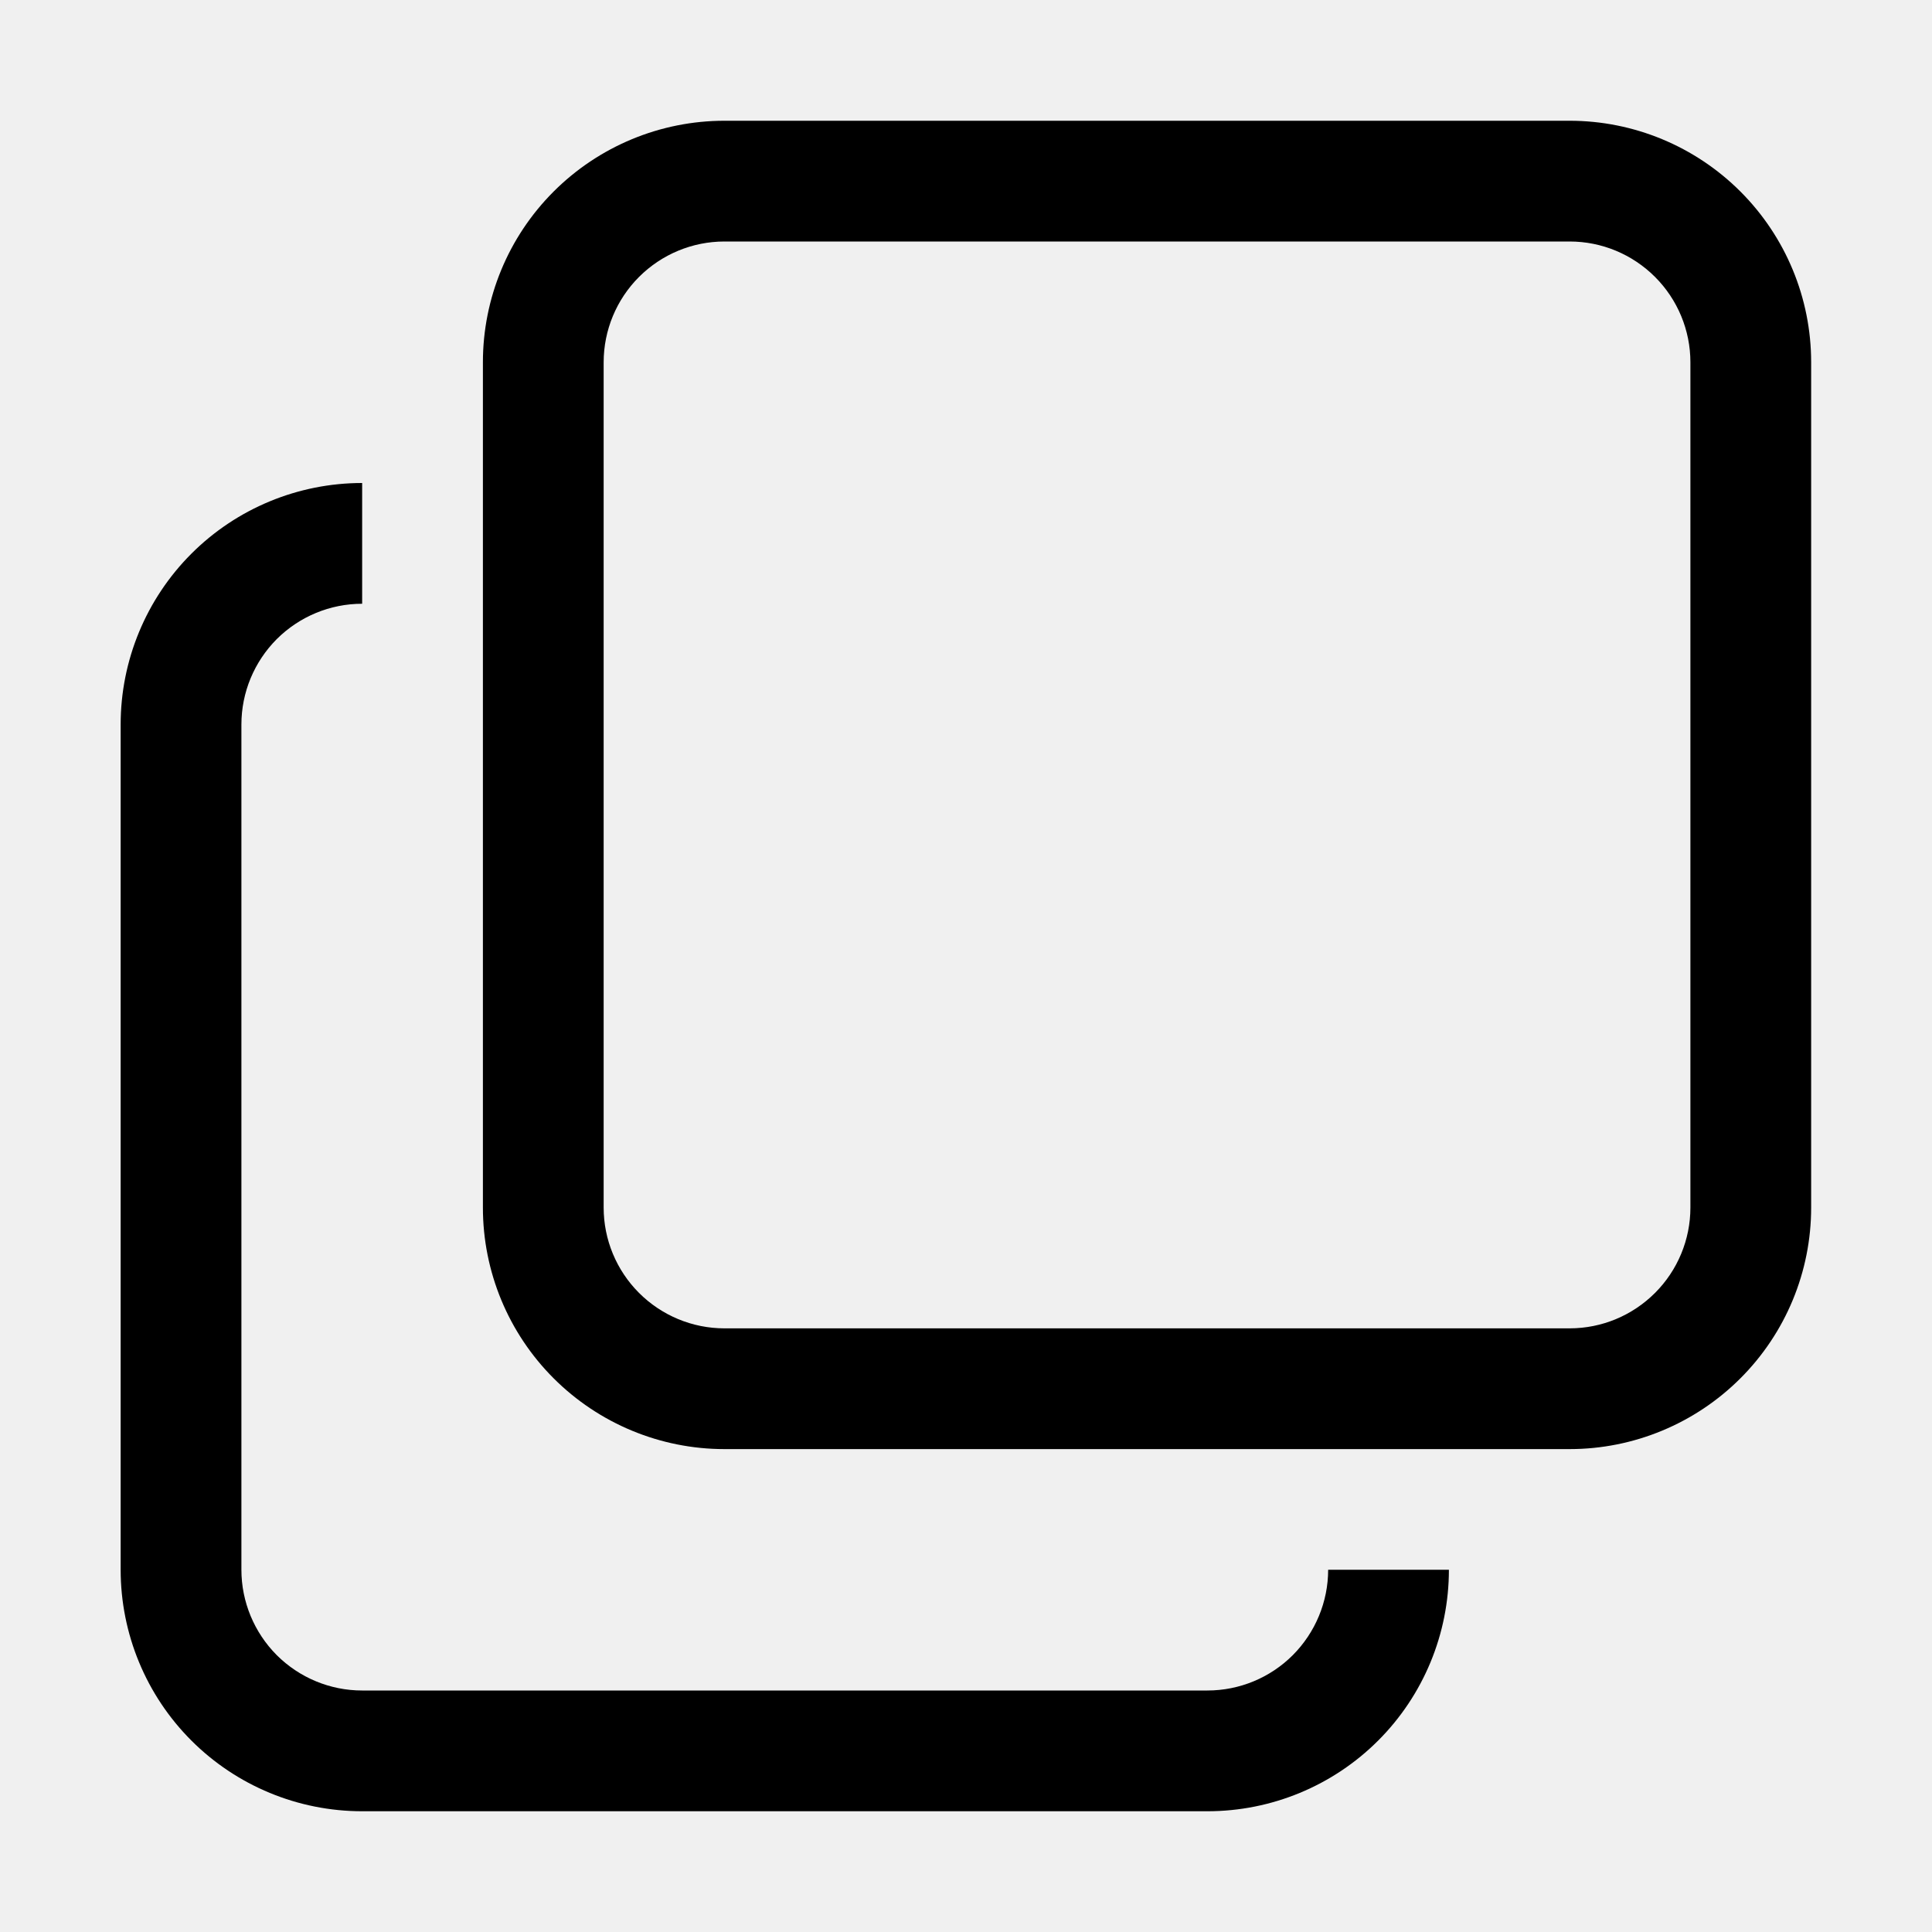
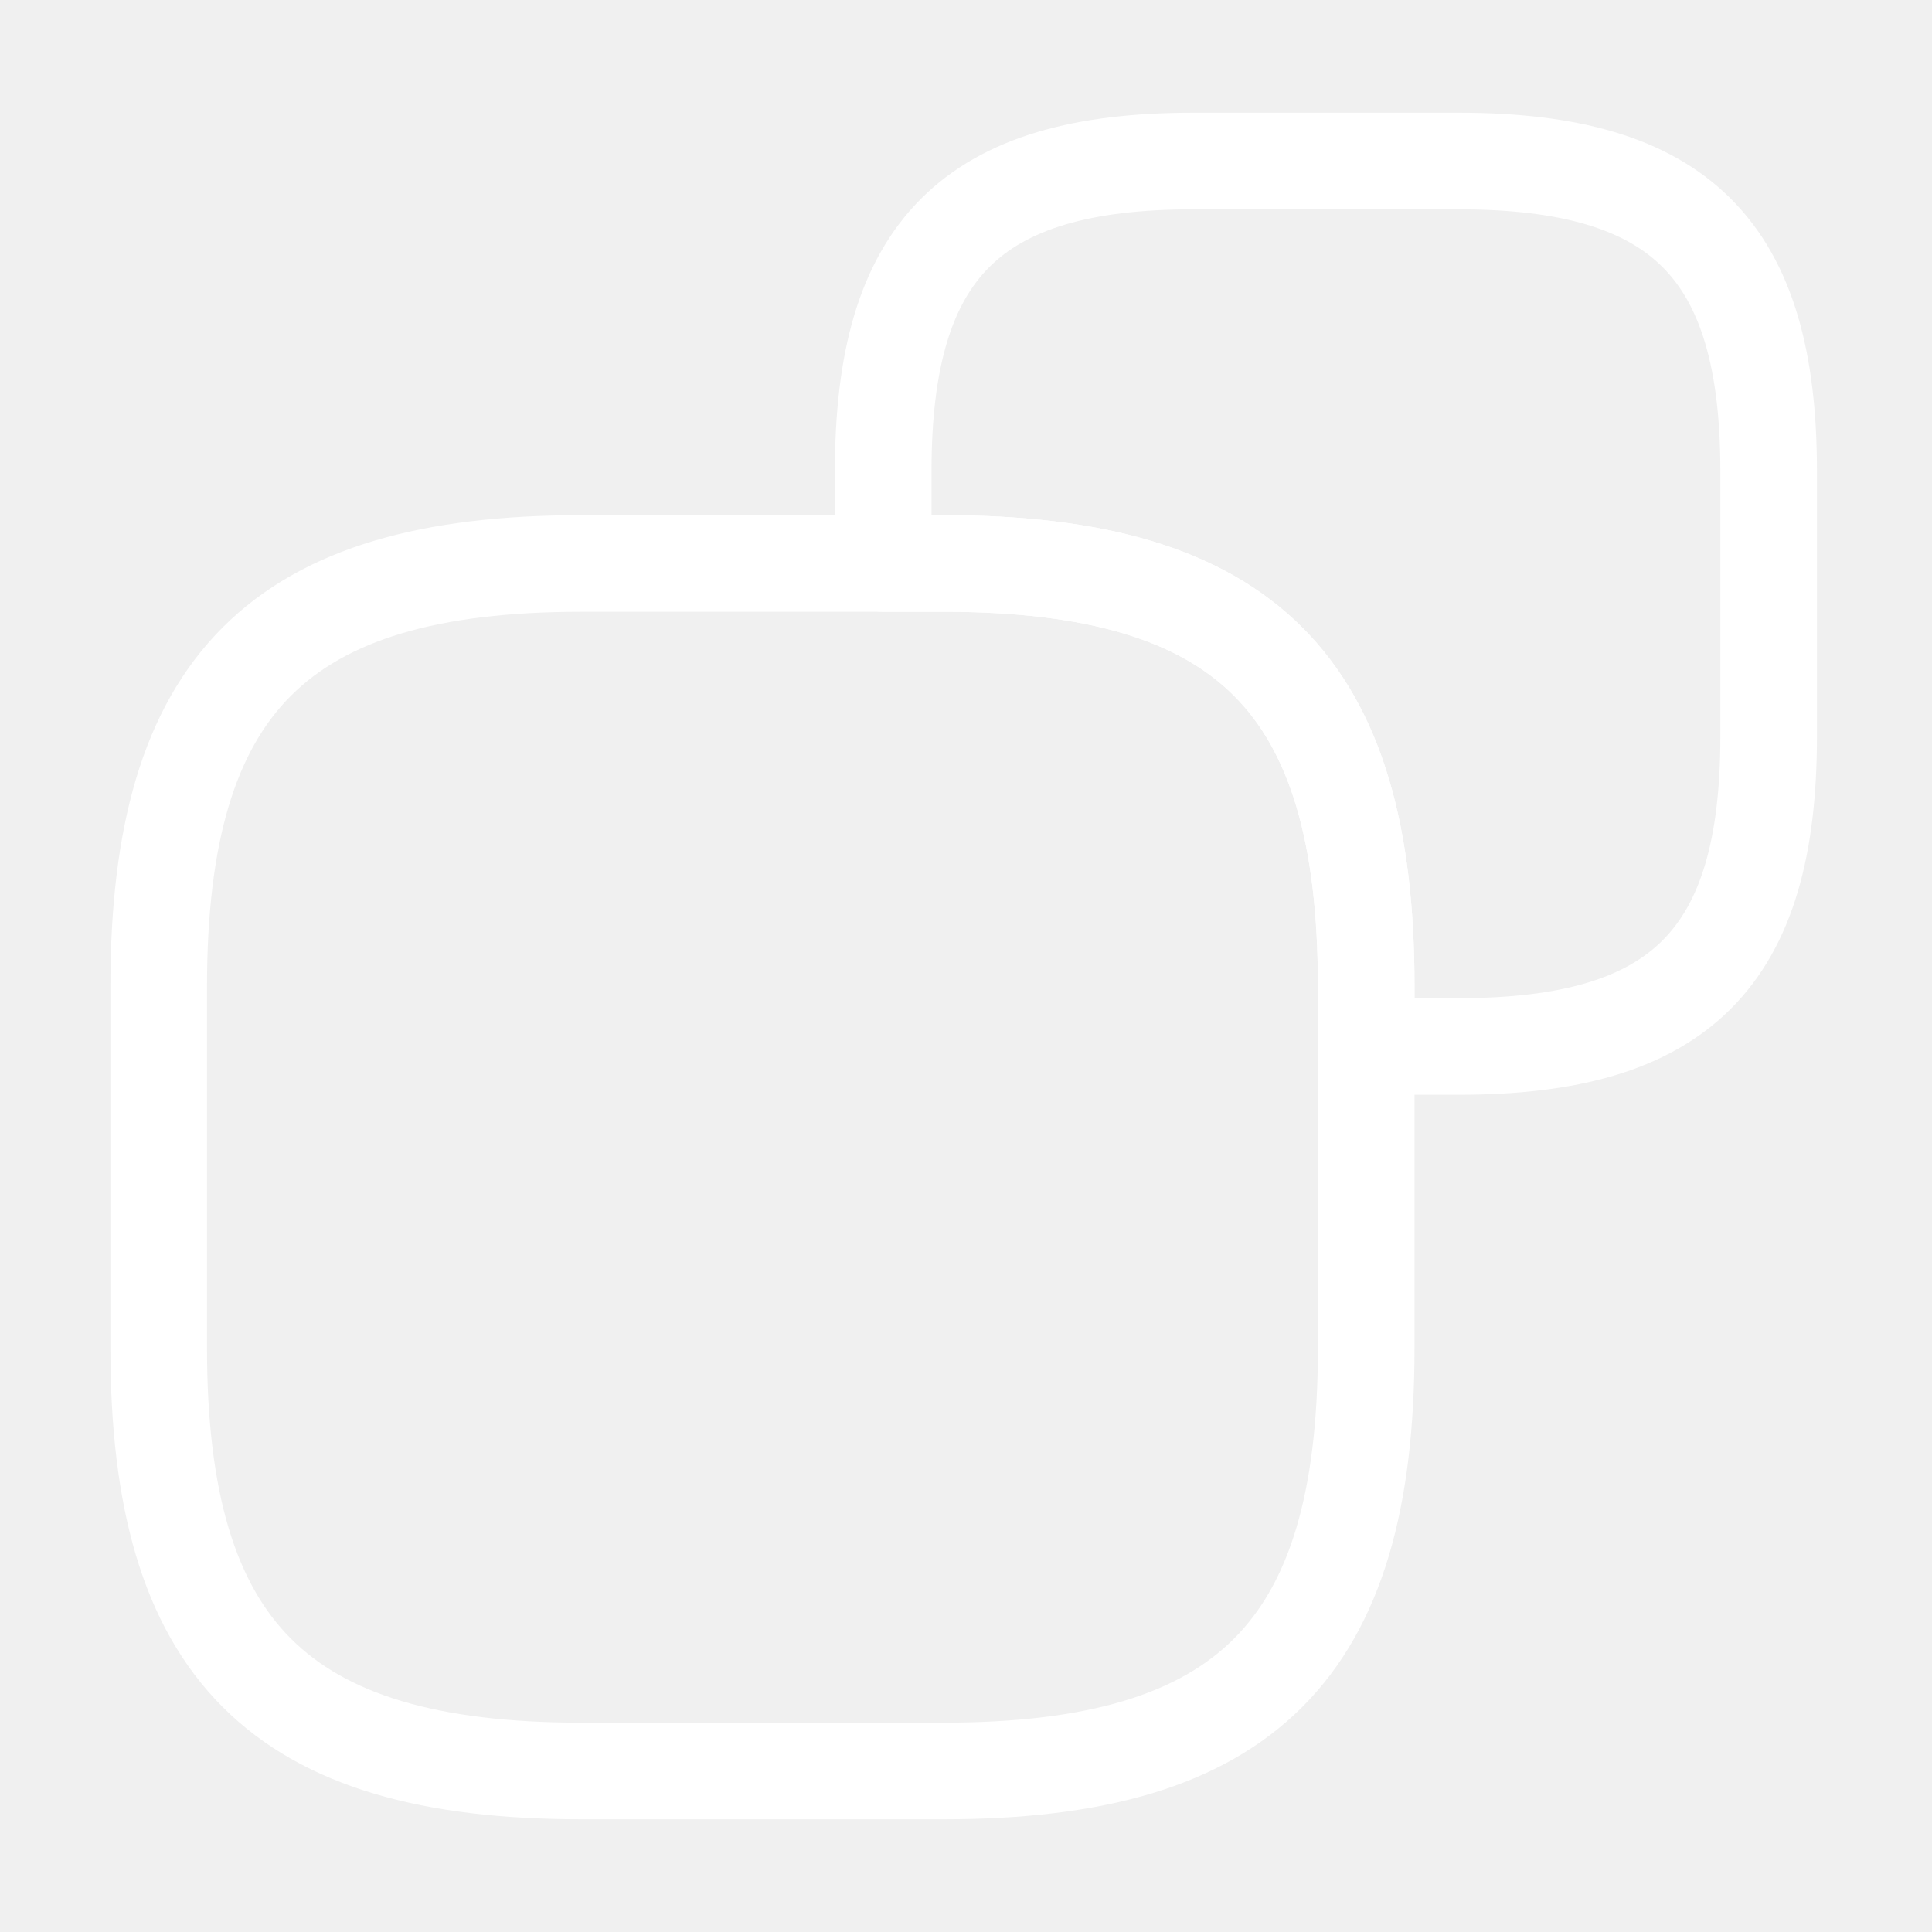
<svg xmlns="http://www.w3.org/2000/svg" width="20" height="20" viewBox="0 0 20 20" fill="none">
-   <path d="M14.999 16.25C14.999 16.913 14.736 17.549 14.267 18.018C13.798 18.487 13.162 18.75 12.499 18.75H3.749C3.086 18.75 2.45 18.487 1.981 18.018C1.512 17.549 1.249 16.913 1.249 16.25V7.5C1.249 6.837 1.512 6.201 1.981 5.732C2.45 5.263 3.086 5 3.749 5V6.25C3.417 6.25 3.1 6.382 2.865 6.616C2.631 6.851 2.499 7.168 2.499 7.5V16.25C2.499 16.581 2.631 16.899 2.865 17.134C3.1 17.368 3.417 17.5 3.749 17.5H12.499C12.831 17.5 13.149 17.368 13.383 17.134C13.617 16.899 13.749 16.581 13.749 16.25H14.999Z" fill="currentColor" />
-   <path d="M7.499 2.5C7.168 2.5 6.85 2.632 6.615 2.867C6.381 3.101 6.249 3.419 6.249 3.75V12.501C6.249 12.832 6.381 13.15 6.615 13.384C6.85 13.619 7.168 13.751 7.499 13.751H16.249C16.581 13.751 16.898 13.619 17.133 13.384C17.367 13.15 17.499 12.832 17.499 12.501V3.75C17.499 3.419 17.367 3.101 17.133 2.867C16.898 2.632 16.581 2.5 16.249 2.5H7.499ZM7.499 1.25H16.249C16.912 1.25 17.548 1.514 18.017 1.983C18.486 2.452 18.749 3.087 18.749 3.75V12.501C18.749 13.164 18.486 13.799 18.017 14.268C17.548 14.737 16.912 15.001 16.249 15.001H7.499C6.836 15.001 6.2 14.737 5.731 14.268C5.262 13.799 4.999 13.164 4.999 12.501V3.75C4.999 3.087 5.262 2.452 5.731 1.983C6.2 1.514 6.836 1.25 7.499 1.25Z" fill="currentColor" />
+   <path d="M14.143 10.208V13.958C14.143 17.083 12.893 18.333 9.768 18.333H6.018C2.893 18.333 1.643 17.083 1.643 13.958V10.208C1.643 7.083 2.893 5.833 6.018 5.833H9.768C12.893 5.833 14.143 7.083 14.143 10.208Z" stroke="white" stroke-linecap="round" stroke-linejoin="round" />
+   <path d="M18.309 4.875V7.625C18.309 9.917 17.393 10.833 15.101 10.833H14.143V10.208C14.143 7.083 12.893 5.833 9.768 5.833H9.143V4.875C9.143 2.583 10.059 1.667 12.351 1.667H15.101C17.393 1.667 18.309 2.583 18.309 4.875Z" stroke="white" stroke-linecap="round" stroke-linejoin="round" />
</svg>
